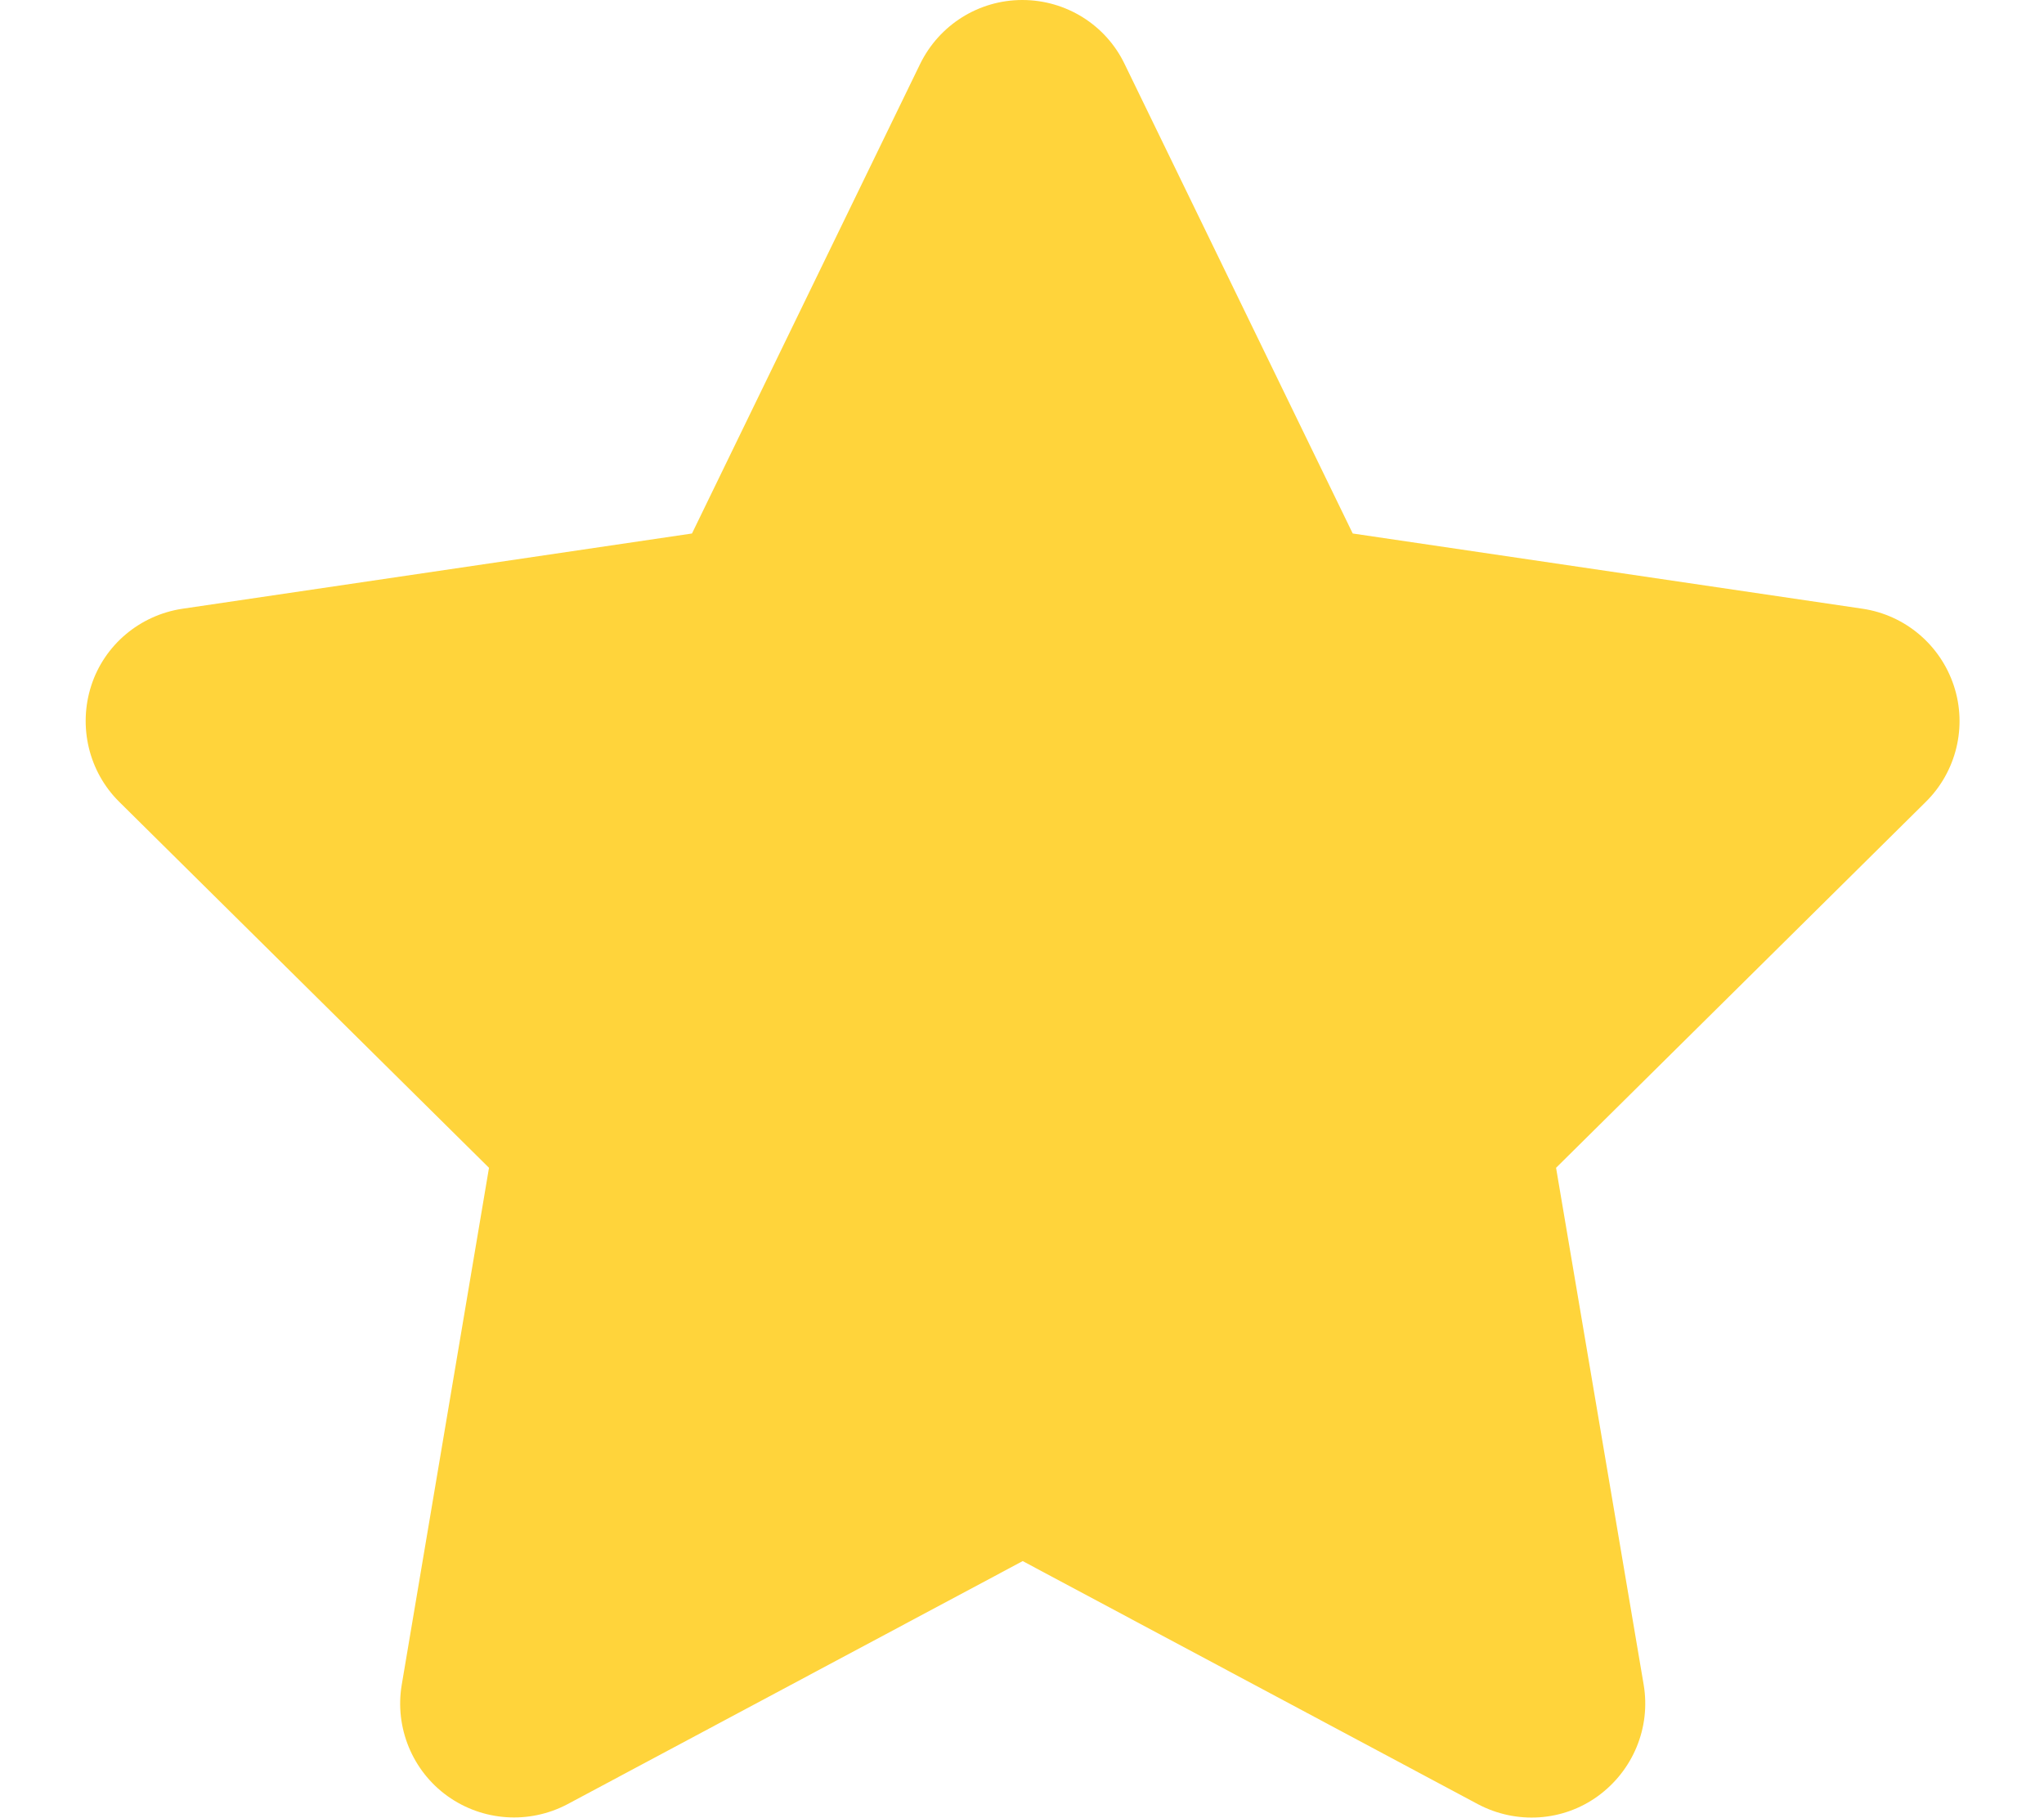
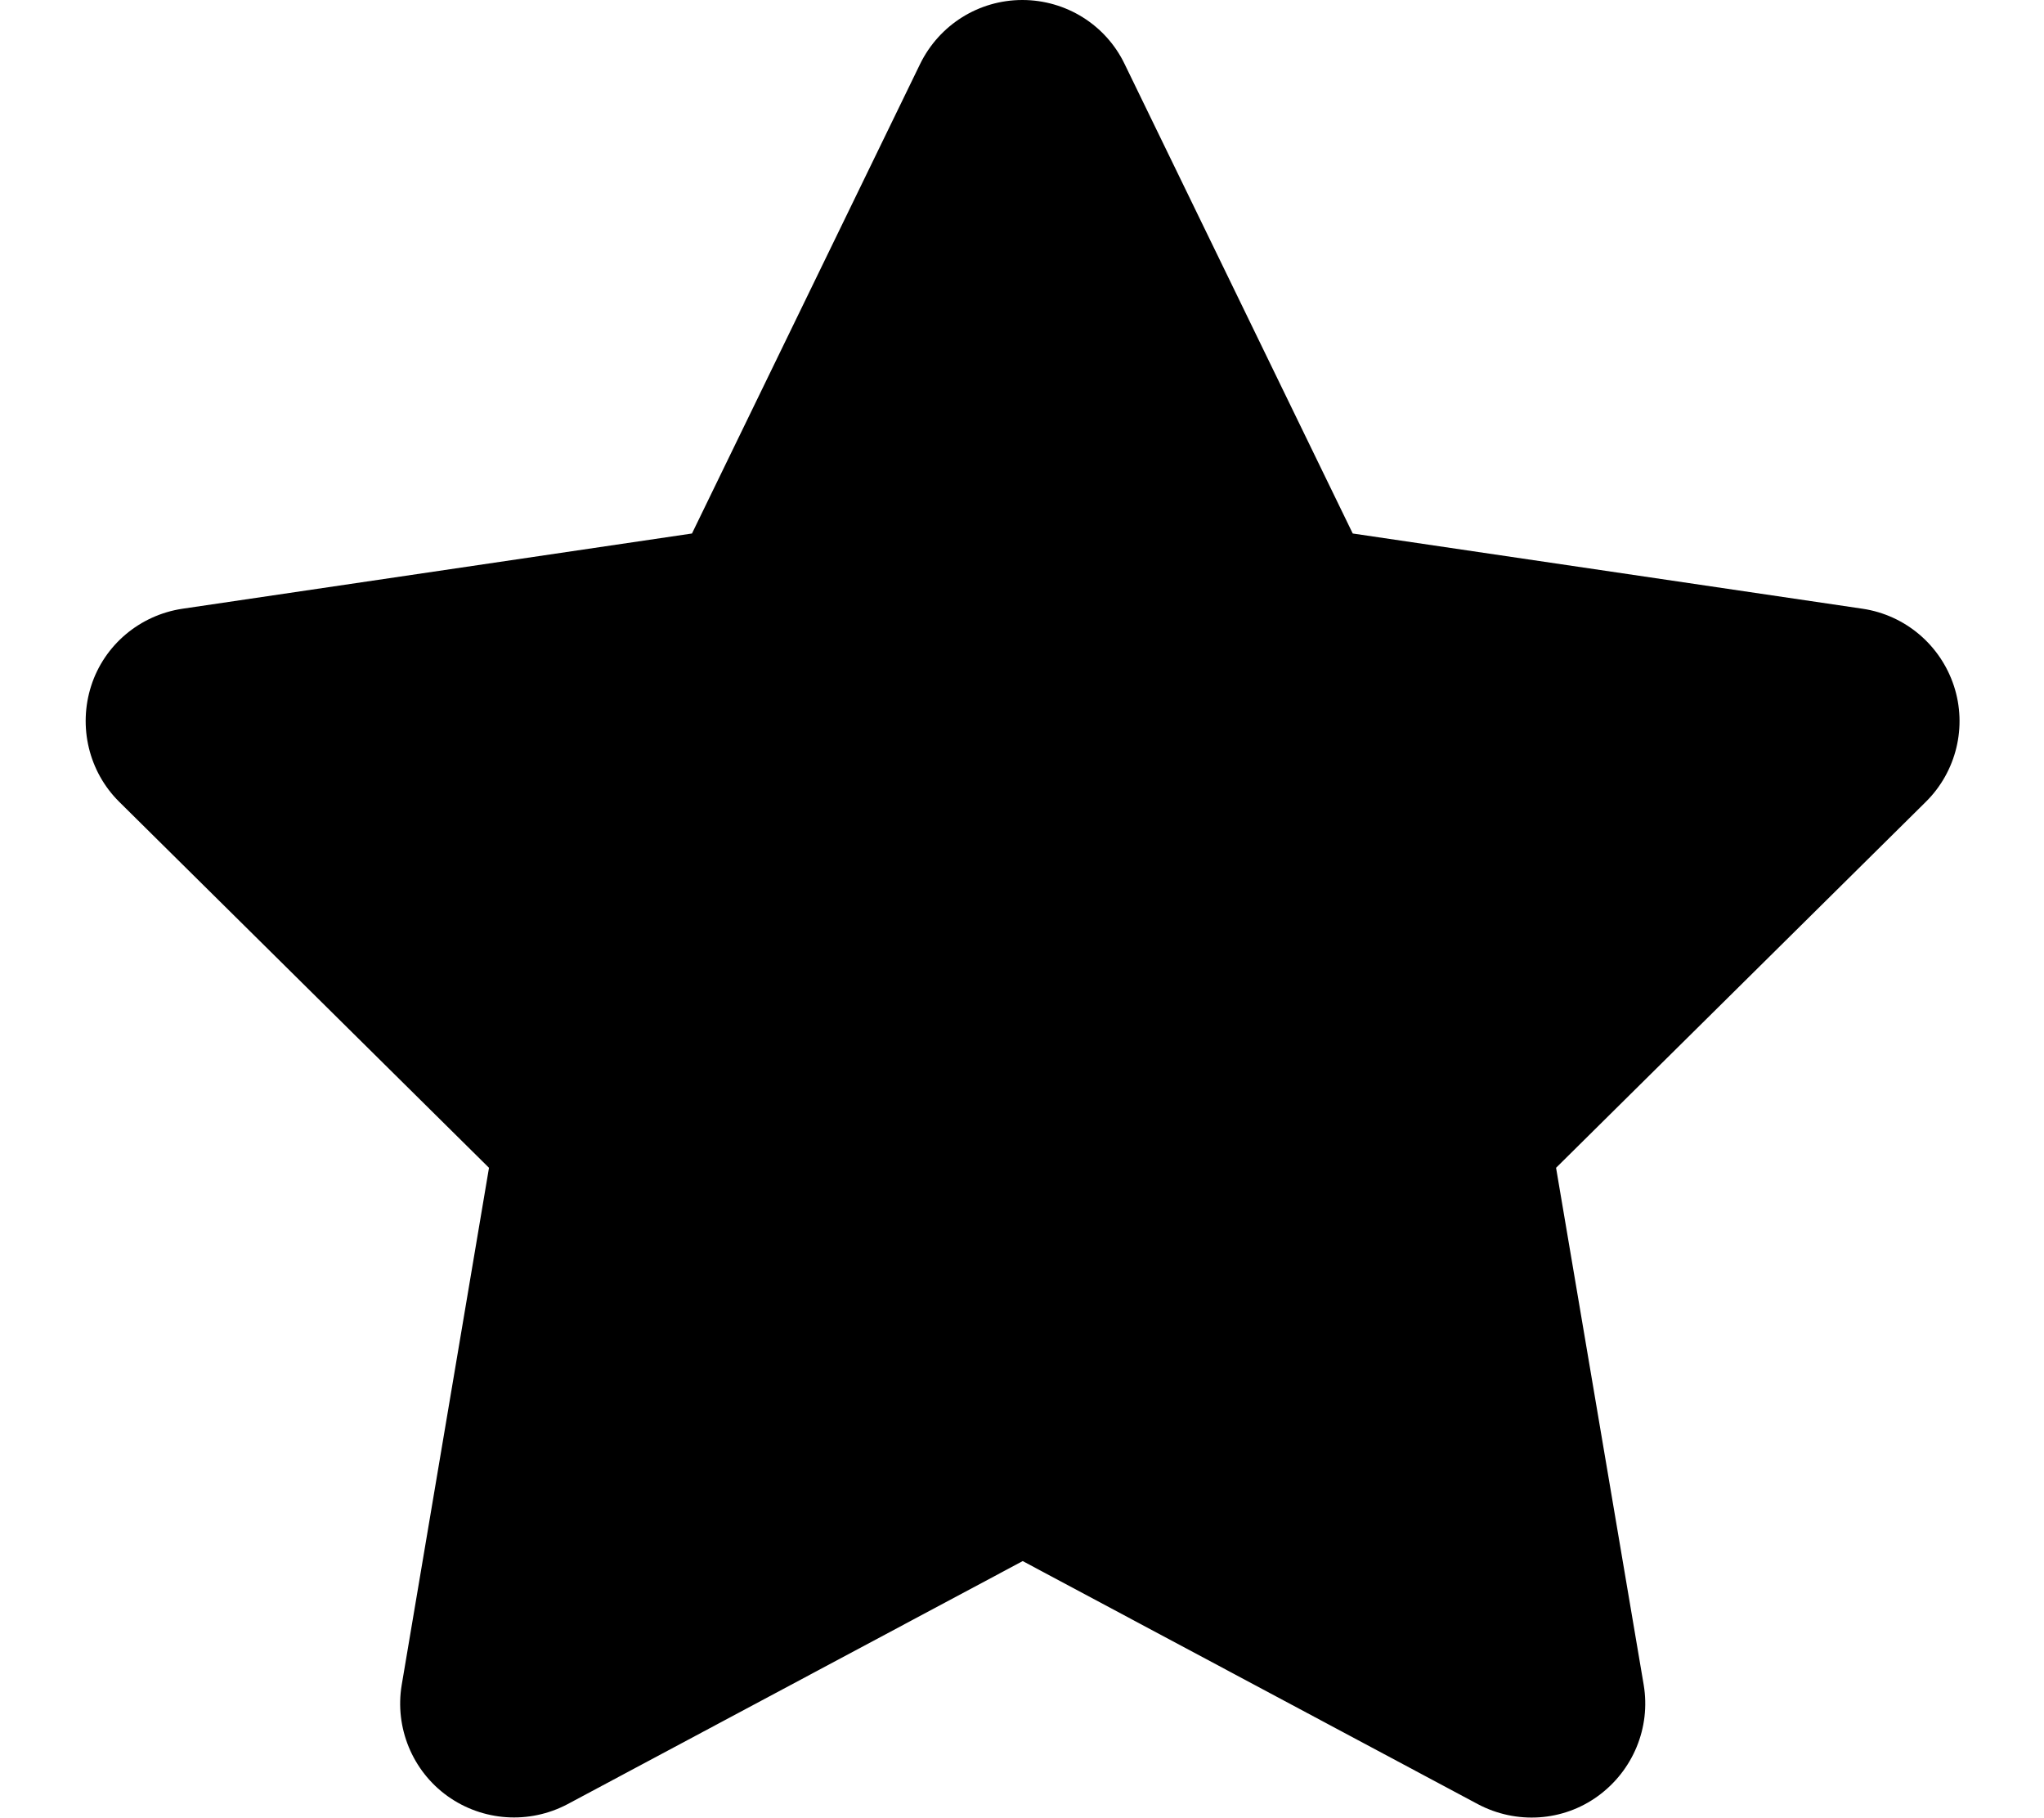
<svg xmlns="http://www.w3.org/2000/svg" viewBox="0 0 576 512">
-   <path fill="#FFD43B" d="M316.9 18C311.6 7 300.4 0 288.1 0s-23.4 7-28.8 18L195 150.3 51.4 171.5c-12 1.8-22 10.2-25.7 21.7s-.7 24.2 7.9 32.7L137.8 329 113.2 474.7c-2 12 3 24.2 12.9 31.3s23 8 33.8 2.3l128.3-68.5 128.3 68.5c10.8 5.7 23.9 4.9 33.8-2.3s14.9-19.3 12.9-31.3L438.5 329 542.7 225.9c8.6-8.5 11.7-21.2 7.9-32.7s-13.7-19.9-25.7-21.7L381.2 150.3 316.9 18z" />
+   <path d="M316.9 18C311.6 7 300.4 0 288.1 0s-23.4 7-28.8 18L195 150.3 51.4 171.5c-12 1.8-22 10.2-25.7 21.7s-.7 24.2 7.9 32.7L137.8 329 113.2 474.7c-2 12 3 24.2 12.9 31.3s23 8 33.8 2.3l128.3-68.5 128.3 68.5c10.8 5.7 23.9 4.9 33.8-2.3s14.9-19.3 12.9-31.3L438.5 329 542.7 225.9c8.6-8.5 11.7-21.2 7.9-32.7s-13.7-19.9-25.7-21.7L381.2 150.3 316.9 18z" />
</svg>
